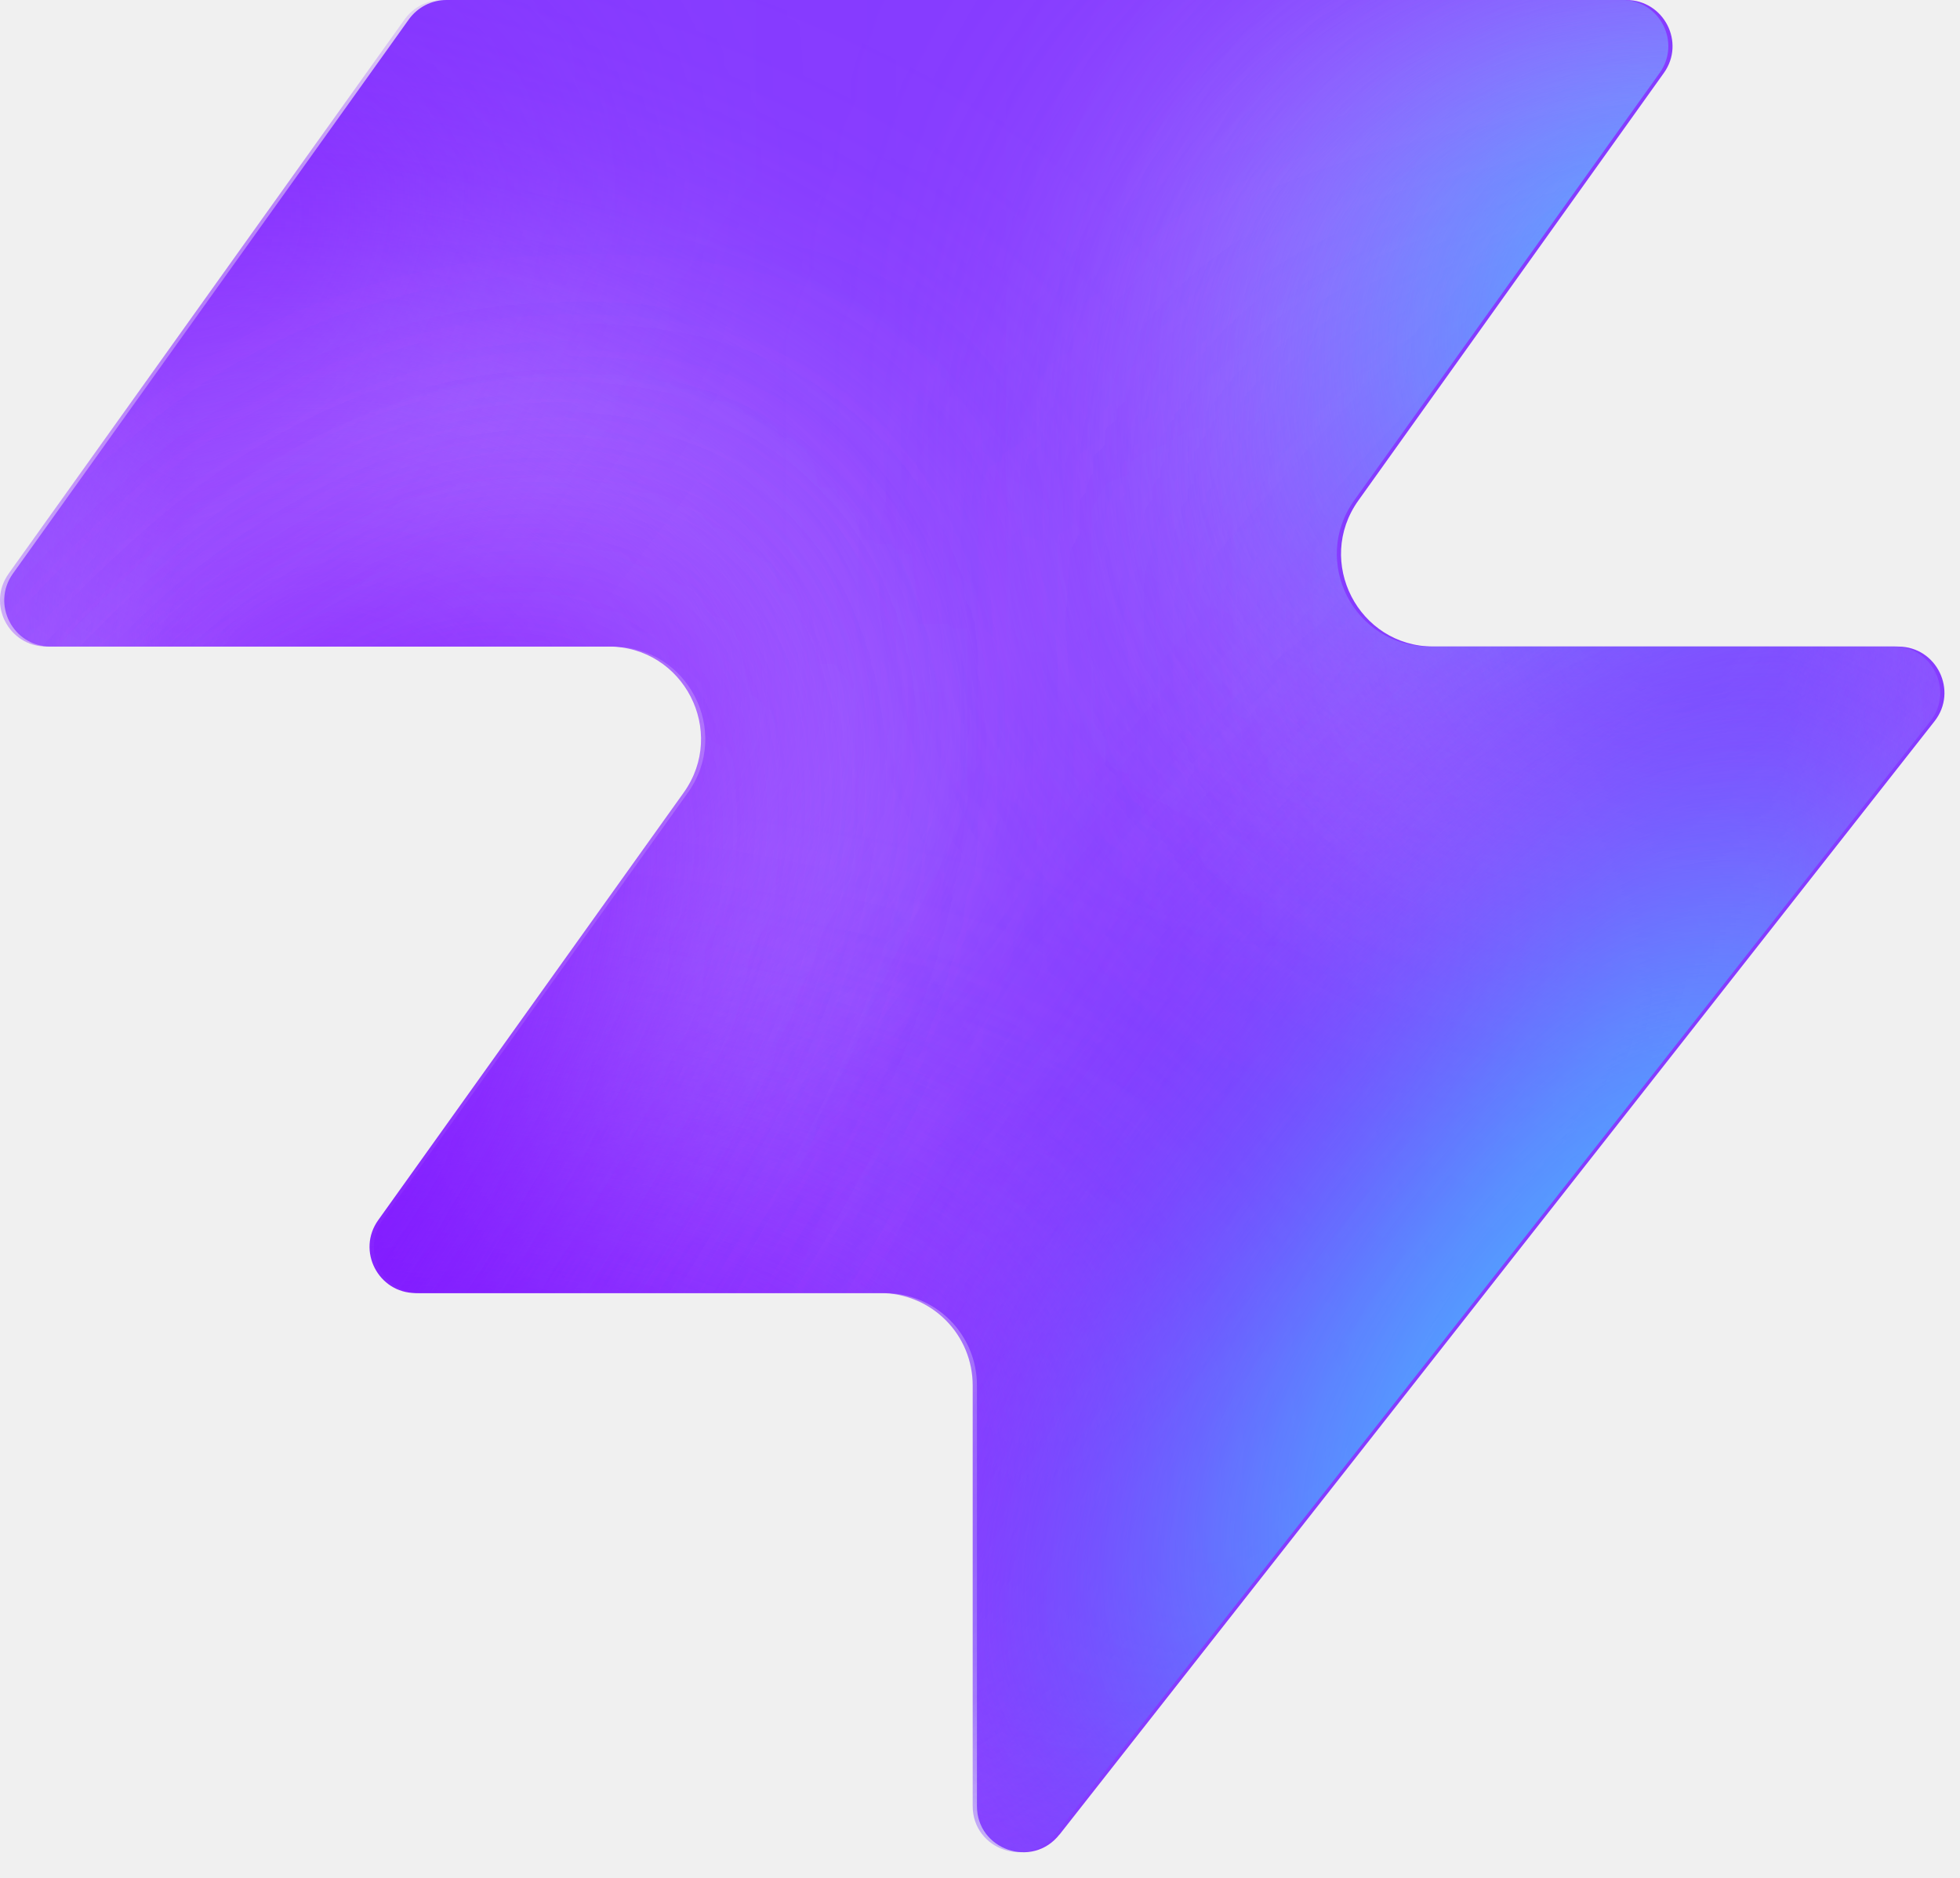
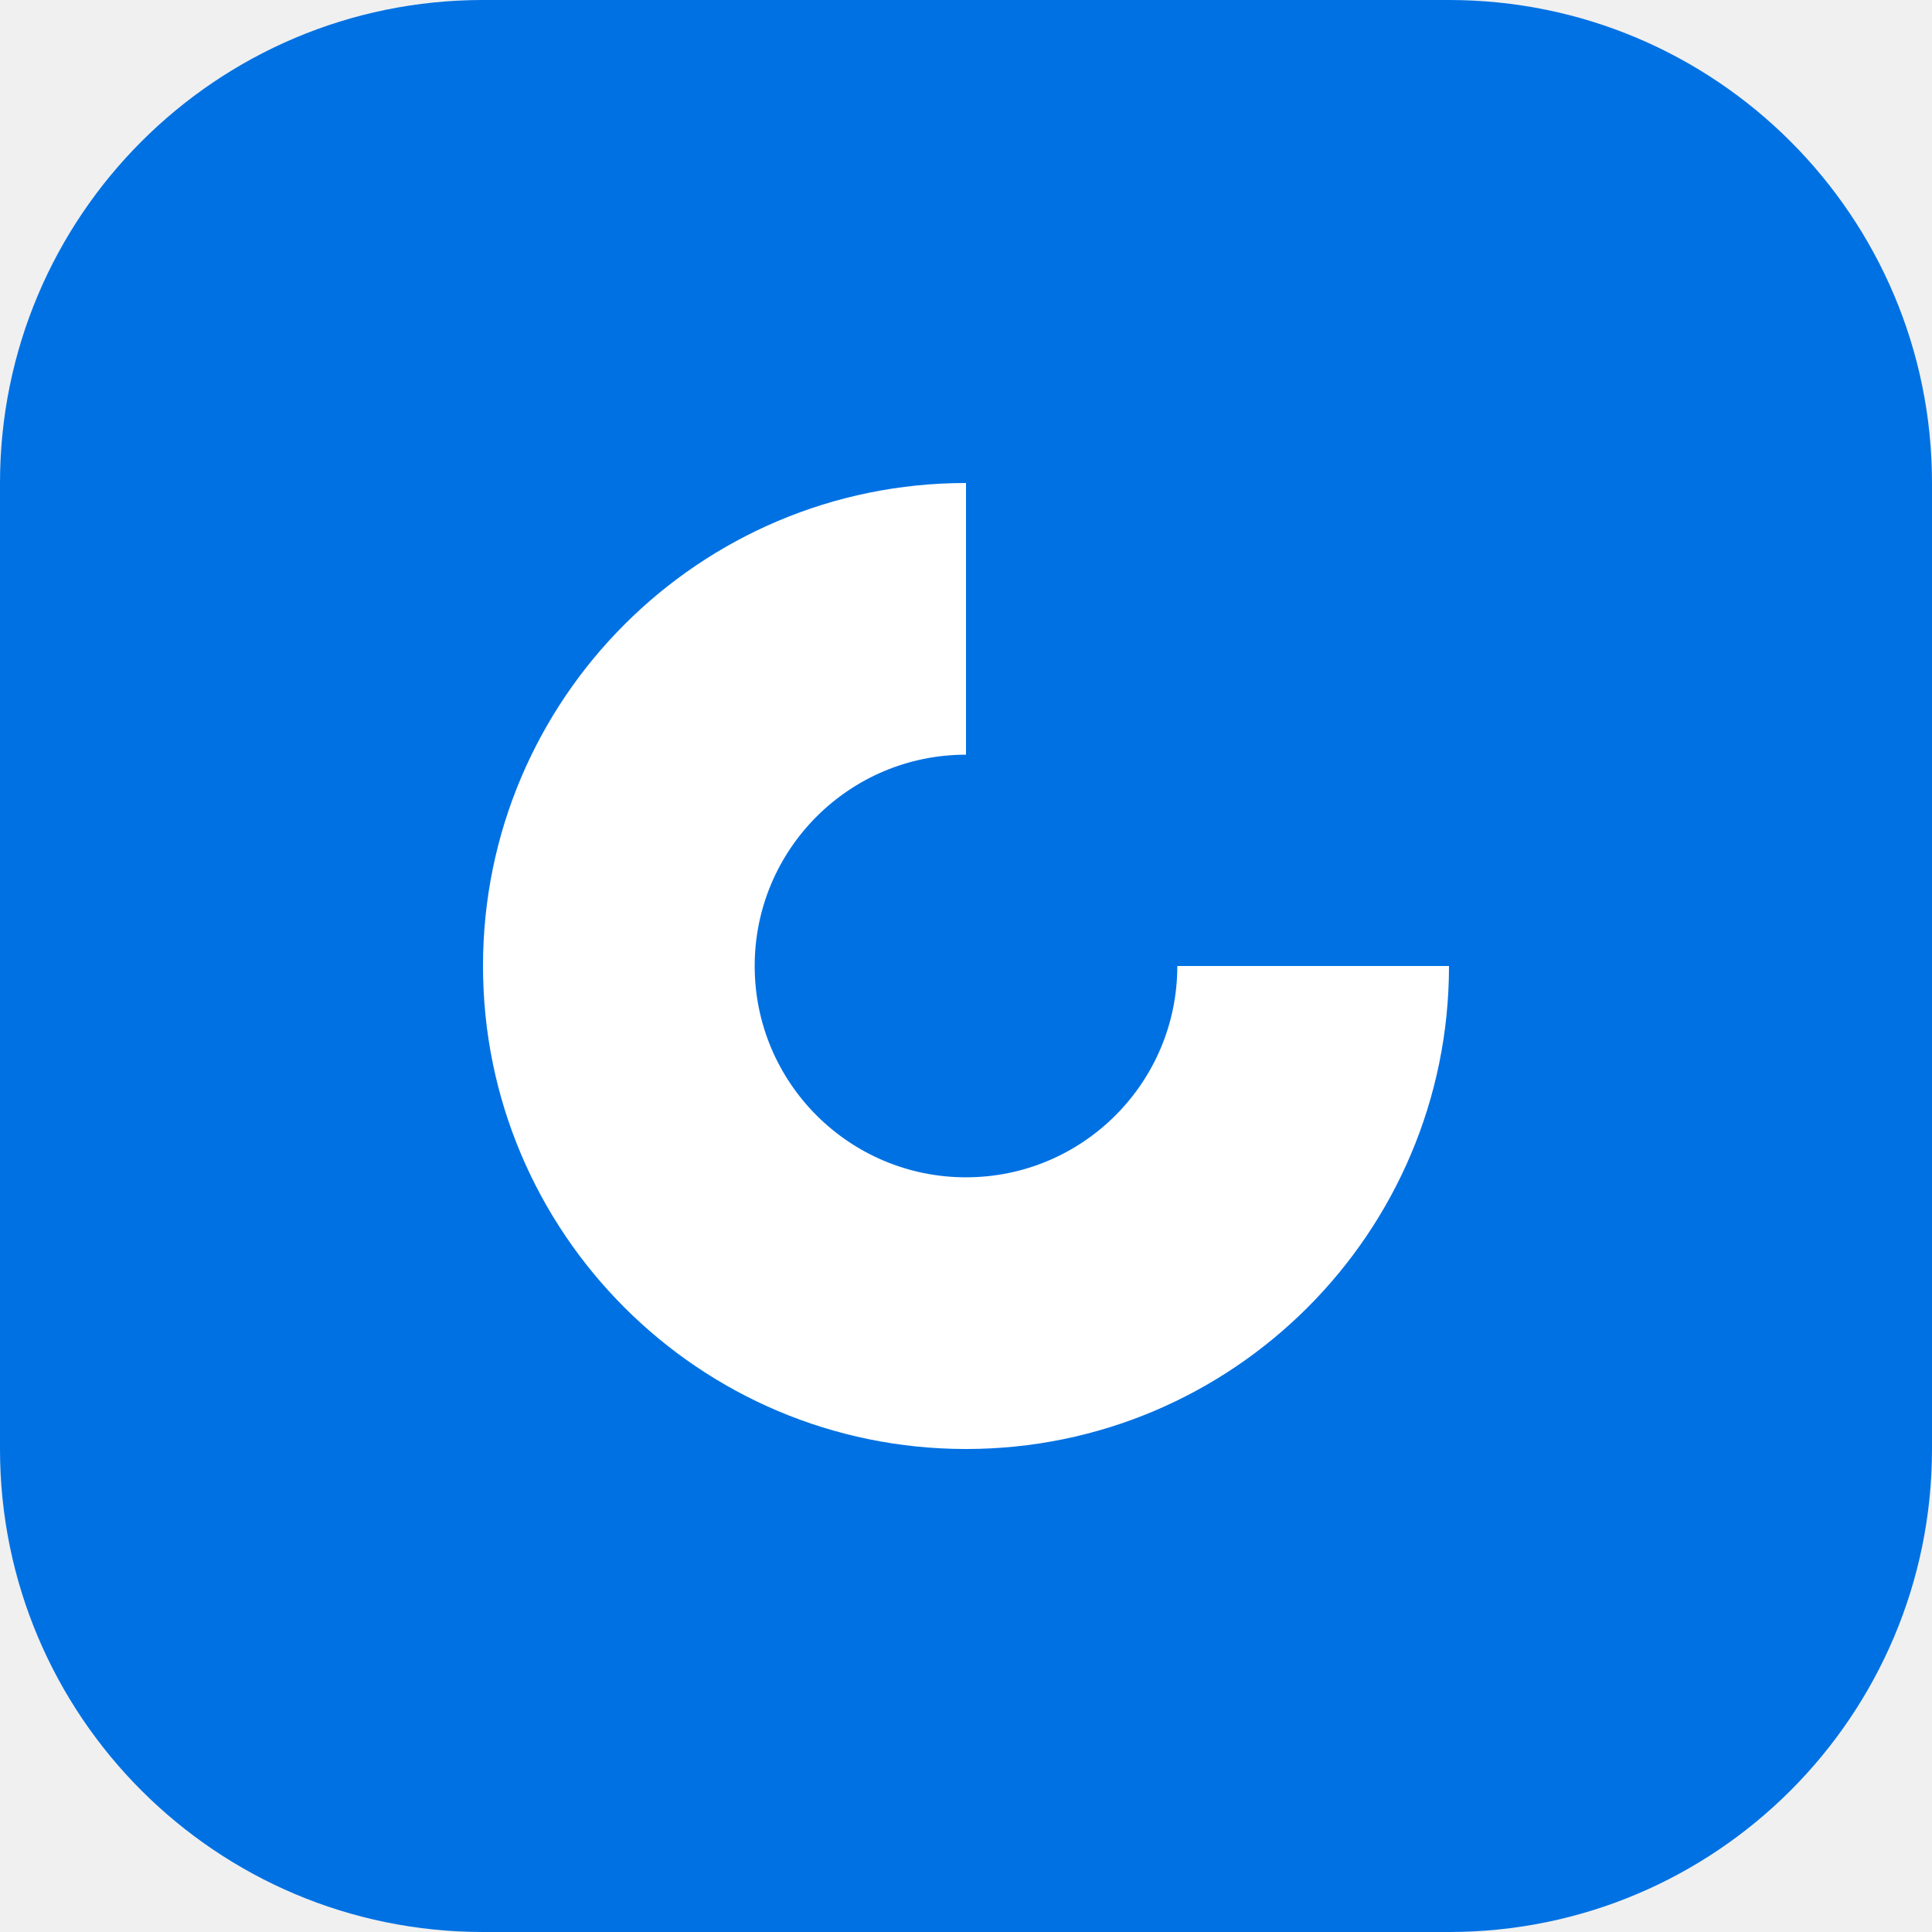
- <svg xmlns="http://www.w3.org/2000/svg" width="48" height="46" fill="none" viewBox="0 0 48 46">
-   <path fill="#863bff" d="M25.946 44.938c-.664.845-2.021.375-2.021-.698V33.937a2.26 2.26 0 0 0-2.262-2.262H10.287c-.92 0-1.456-1.04-.92-1.788l7.48-10.471c1.07-1.497 0-3.578-1.842-3.578H1.237c-.92 0-1.456-1.04-.92-1.788L10.013.474c.214-.297.556-.474.92-.474h28.894c.92 0 1.456 1.04.92 1.788l-7.48 10.471c-1.07 1.498 0 3.579 1.842 3.579h11.377c.943 0 1.473 1.088.89 1.83L25.947 44.94z" style="fill:#863bff;fill:color(display-p3 .525 .23 1);fill-opacity:1" />
-   <mask id="a" width="48" height="46" x="0" y="0" maskUnits="userSpaceOnUse" style="mask-type:alpha">
-     <path fill="#000" d="M25.842 44.938c-.664.844-2.021.375-2.021-.698V33.937a2.26 2.26 0 0 0-2.262-2.262H10.183c-.92 0-1.456-1.04-.92-1.788l7.48-10.471c1.07-1.498 0-3.579-1.842-3.579H1.133c-.92 0-1.456-1.04-.92-1.787L9.91.473c.214-.297.556-.474.92-.474h28.894c.92 0 1.456 1.04.92 1.788l-7.48 10.471c-1.07 1.498 0 3.578 1.842 3.578h11.377c.943 0 1.473 1.088.89 1.832L25.843 44.94z" style="fill:#000;fill-opacity:1" />
-   </mask>
-   <g mask="url(#a)">
-     <g filter="url(#b)">
-       <ellipse cx="5.508" cy="14.704" fill="#ede6ff" rx="5.508" ry="14.704" style="fill:#ede6ff;fill:color(display-p3 .927 .903 1);fill-opacity:1" transform="matrix(.00324 1 1 -.00324 -4.47 31.516)" />
-     </g>
-     <g filter="url(#c)">
-       <ellipse cx="10.399" cy="29.851" fill="#ede6ff" rx="10.399" ry="29.851" style="fill:#ede6ff;fill:color(display-p3 .927 .903 1);fill-opacity:1" transform="matrix(.00324 1 1 -.00324 -39.328 7.883)" />
-     </g>
-     <g filter="url(#d)">
-       <ellipse cx="5.508" cy="30.487" fill="#7e14ff" rx="5.508" ry="30.487" style="fill:#7e14ff;fill:color(display-p3 .492 .077 1);fill-opacity:1" transform="rotate(89.814 -25.913 -14.639)scale(1 -1)" />
-     </g>
-     <g filter="url(#e)">
-       <ellipse cx="5.508" cy="30.599" fill="#7e14ff" rx="5.508" ry="30.599" style="fill:#7e14ff;fill:color(display-p3 .492 .077 1);fill-opacity:1" transform="rotate(89.814 -32.644 -3.334)scale(1 -1)" />
-     </g>
-     <g filter="url(#f)">
-       <ellipse cx="5.508" cy="30.599" fill="#7e14ff" rx="5.508" ry="30.599" style="fill:#7e14ff;fill:color(display-p3 .492 .077 1);fill-opacity:1" transform="matrix(.00324 1 1 -.00324 -34.34 30.47)" />
-     </g>
-     <g filter="url(#g)">
-       <ellipse cx="14.072" cy="22.078" fill="#ede6ff" rx="14.072" ry="22.078" style="fill:#ede6ff;fill:color(display-p3 .927 .903 1);fill-opacity:1" transform="rotate(93.35 24.506 48.493)scale(-1 1)" />
-     </g>
-     <g filter="url(#h)">
-       <ellipse cx="3.47" cy="21.501" fill="#7e14ff" rx="3.47" ry="21.501" style="fill:#7e14ff;fill:color(display-p3 .492 .077 1);fill-opacity:1" transform="rotate(89.009 28.708 47.59)scale(-1 1)" />
-     </g>
-     <g filter="url(#i)">
-       <ellipse cx="3.47" cy="21.501" fill="#7e14ff" rx="3.47" ry="21.501" style="fill:#7e14ff;fill:color(display-p3 .492 .077 1);fill-opacity:1" transform="rotate(89.009 28.708 47.59)scale(-1 1)" />
-     </g>
-     <g filter="url(#j)">
-       <ellipse cx=".387" cy="8.972" fill="#7e14ff" rx="4.407" ry="29.108" style="fill:#7e14ff;fill:color(display-p3 .492 .077 1);fill-opacity:1" transform="rotate(39.51 .387 8.972)" />
-     </g>
-     <g filter="url(#k)">
-       <ellipse cx="47.523" cy="-6.092" fill="#7e14ff" rx="4.407" ry="29.108" style="fill:#7e14ff;fill:color(display-p3 .492 .077 1);fill-opacity:1" transform="rotate(37.892 47.523 -6.092)" />
-     </g>
-     <g filter="url(#l)">
-       <ellipse cx="41.412" cy="6.333" fill="#47bfff" rx="5.971" ry="9.665" style="fill:#47bfff;fill:color(display-p3 .28 .748 1);fill-opacity:1" transform="rotate(37.892 41.412 6.333)" />
-     </g>
-     <g filter="url(#m)">
-       <ellipse cx="-1.879" cy="38.332" fill="#7e14ff" rx="4.407" ry="29.108" style="fill:#7e14ff;fill:color(display-p3 .492 .077 1);fill-opacity:1" transform="rotate(37.892 -1.88 38.332)" />
-     </g>
-     <g filter="url(#n)">
-       <ellipse cx="-1.879" cy="38.332" fill="#7e14ff" rx="4.407" ry="29.108" style="fill:#7e14ff;fill:color(display-p3 .492 .077 1);fill-opacity:1" transform="rotate(37.892 -1.88 38.332)" />
-     </g>
-     <g filter="url(#o)">
-       <ellipse cx="35.651" cy="29.907" fill="#7e14ff" rx="4.407" ry="29.108" style="fill:#7e14ff;fill:color(display-p3 .492 .077 1);fill-opacity:1" transform="rotate(37.892 35.651 29.907)" />
-     </g>
-     <g filter="url(#p)">
-       <ellipse cx="38.418" cy="32.4" fill="#47bfff" rx="5.971" ry="15.297" style="fill:#47bfff;fill:color(display-p3 .28 .748 1);fill-opacity:1" transform="rotate(37.892 38.418 32.4)" />
-     </g>
-   </g>
-   <defs>
-     <filter id="b" width="60.045" height="41.654" x="-19.77" y="16.149" color-interpolation-filters="sRGB" filterUnits="userSpaceOnUse">
-       <feFlood flood-opacity="0" result="BackgroundImageFix" />
-       <feBlend in="SourceGraphic" in2="BackgroundImageFix" result="shape" />
-       <feGaussianBlur result="effect1_foregroundBlur_2002_17158" stdDeviation="7.659" />
-     </filter>
-     <filter id="c" width="90.34" height="51.437" x="-54.613" y="-7.533" color-interpolation-filters="sRGB" filterUnits="userSpaceOnUse">
-       <feFlood flood-opacity="0" result="BackgroundImageFix" />
-       <feBlend in="SourceGraphic" in2="BackgroundImageFix" result="shape" />
-       <feGaussianBlur result="effect1_foregroundBlur_2002_17158" stdDeviation="7.659" />
-     </filter>
-     <filter id="d" width="79.355" height="29.4" x="-49.64" y="2.03" color-interpolation-filters="sRGB" filterUnits="userSpaceOnUse">
-       <feFlood flood-opacity="0" result="BackgroundImageFix" />
-       <feBlend in="SourceGraphic" in2="BackgroundImageFix" result="shape" />
-       <feGaussianBlur result="effect1_foregroundBlur_2002_17158" stdDeviation="4.596" />
-     </filter>
-     <filter id="e" width="79.579" height="29.4" x="-45.045" y="20.029" color-interpolation-filters="sRGB" filterUnits="userSpaceOnUse">
-       <feFlood flood-opacity="0" result="BackgroundImageFix" />
-       <feBlend in="SourceGraphic" in2="BackgroundImageFix" result="shape" />
-       <feGaussianBlur result="effect1_foregroundBlur_2002_17158" stdDeviation="4.596" />
-     </filter>
-     <filter id="f" width="79.579" height="29.4" x="-43.513" y="21.178" color-interpolation-filters="sRGB" filterUnits="userSpaceOnUse">
-       <feFlood flood-opacity="0" result="BackgroundImageFix" />
-       <feBlend in="SourceGraphic" in2="BackgroundImageFix" result="shape" />
-       <feGaussianBlur result="effect1_foregroundBlur_2002_17158" stdDeviation="4.596" />
-     </filter>
-     <filter id="g" width="74.749" height="58.852" x="15.756" y="-17.901" color-interpolation-filters="sRGB" filterUnits="userSpaceOnUse">
-       <feFlood flood-opacity="0" result="BackgroundImageFix" />
-       <feBlend in="SourceGraphic" in2="BackgroundImageFix" result="shape" />
-       <feGaussianBlur result="effect1_foregroundBlur_2002_17158" stdDeviation="7.659" />
-     </filter>
-     <filter id="h" width="61.377" height="25.362" x="23.548" y="2.284" color-interpolation-filters="sRGB" filterUnits="userSpaceOnUse">
-       <feFlood flood-opacity="0" result="BackgroundImageFix" />
-       <feBlend in="SourceGraphic" in2="BackgroundImageFix" result="shape" />
-       <feGaussianBlur result="effect1_foregroundBlur_2002_17158" stdDeviation="4.596" />
-     </filter>
-     <filter id="i" width="61.377" height="25.362" x="23.548" y="2.284" color-interpolation-filters="sRGB" filterUnits="userSpaceOnUse">
-       <feFlood flood-opacity="0" result="BackgroundImageFix" />
-       <feBlend in="SourceGraphic" in2="BackgroundImageFix" result="shape" />
-       <feGaussianBlur result="effect1_foregroundBlur_2002_17158" stdDeviation="4.596" />
-     </filter>
-     <filter id="j" width="56.045" height="63.649" x="-27.636" y="-22.853" color-interpolation-filters="sRGB" filterUnits="userSpaceOnUse">
-       <feFlood flood-opacity="0" result="BackgroundImageFix" />
-       <feBlend in="SourceGraphic" in2="BackgroundImageFix" result="shape" />
-       <feGaussianBlur result="effect1_foregroundBlur_2002_17158" stdDeviation="4.596" />
-     </filter>
-     <filter id="k" width="54.814" height="64.646" x="20.116" y="-38.415" color-interpolation-filters="sRGB" filterUnits="userSpaceOnUse">
-       <feFlood flood-opacity="0" result="BackgroundImageFix" />
-       <feBlend in="SourceGraphic" in2="BackgroundImageFix" result="shape" />
-       <feGaussianBlur result="effect1_foregroundBlur_2002_17158" stdDeviation="4.596" />
-     </filter>
-     <filter id="l" width="33.541" height="35.313" x="24.641" y="-11.323" color-interpolation-filters="sRGB" filterUnits="userSpaceOnUse">
-       <feFlood flood-opacity="0" result="BackgroundImageFix" />
-       <feBlend in="SourceGraphic" in2="BackgroundImageFix" result="shape" />
-       <feGaussianBlur result="effect1_foregroundBlur_2002_17158" stdDeviation="4.596" />
-     </filter>
-     <filter id="m" width="54.814" height="64.646" x="-29.286" y="6.009" color-interpolation-filters="sRGB" filterUnits="userSpaceOnUse">
-       <feFlood flood-opacity="0" result="BackgroundImageFix" />
-       <feBlend in="SourceGraphic" in2="BackgroundImageFix" result="shape" />
-       <feGaussianBlur result="effect1_foregroundBlur_2002_17158" stdDeviation="4.596" />
-     </filter>
-     <filter id="n" width="54.814" height="64.646" x="-29.286" y="6.009" color-interpolation-filters="sRGB" filterUnits="userSpaceOnUse">
-       <feFlood flood-opacity="0" result="BackgroundImageFix" />
-       <feBlend in="SourceGraphic" in2="BackgroundImageFix" result="shape" />
-       <feGaussianBlur result="effect1_foregroundBlur_2002_17158" stdDeviation="4.596" />
-     </filter>
-     <filter id="o" width="54.814" height="64.646" x="8.244" y="-2.416" color-interpolation-filters="sRGB" filterUnits="userSpaceOnUse">
-       <feFlood flood-opacity="0" result="BackgroundImageFix" />
-       <feBlend in="SourceGraphic" in2="BackgroundImageFix" result="shape" />
-       <feGaussianBlur result="effect1_foregroundBlur_2002_17158" stdDeviation="4.596" />
-     </filter>
-     <filter id="p" width="39.409" height="43.623" x="18.713" y="10.588" color-interpolation-filters="sRGB" filterUnits="userSpaceOnUse">
-       <feFlood flood-opacity="0" result="BackgroundImageFix" />
-       <feBlend in="SourceGraphic" in2="BackgroundImageFix" result="shape" />
-       <feGaussianBlur result="effect1_foregroundBlur_2002_17158" stdDeviation="4.596" />
-     </filter>
-   </defs>
+ <svg xmlns="http://www.w3.org/2000/svg" width="32" height="32" viewBox="0 0 32 32" fill="none">
+   <rect width="32" height="32" rx="8" fill="#0071e3" />
+   <path d="M8 16C8 11.582 11.582 8 16 8V16H24C24 20.418 20.418 24 16 24C11.582 24 8 20.418 8 16Z" fill="white" />
+   <circle cx="16" cy="16" r="3.5" fill="#0071e3" />
</svg>
